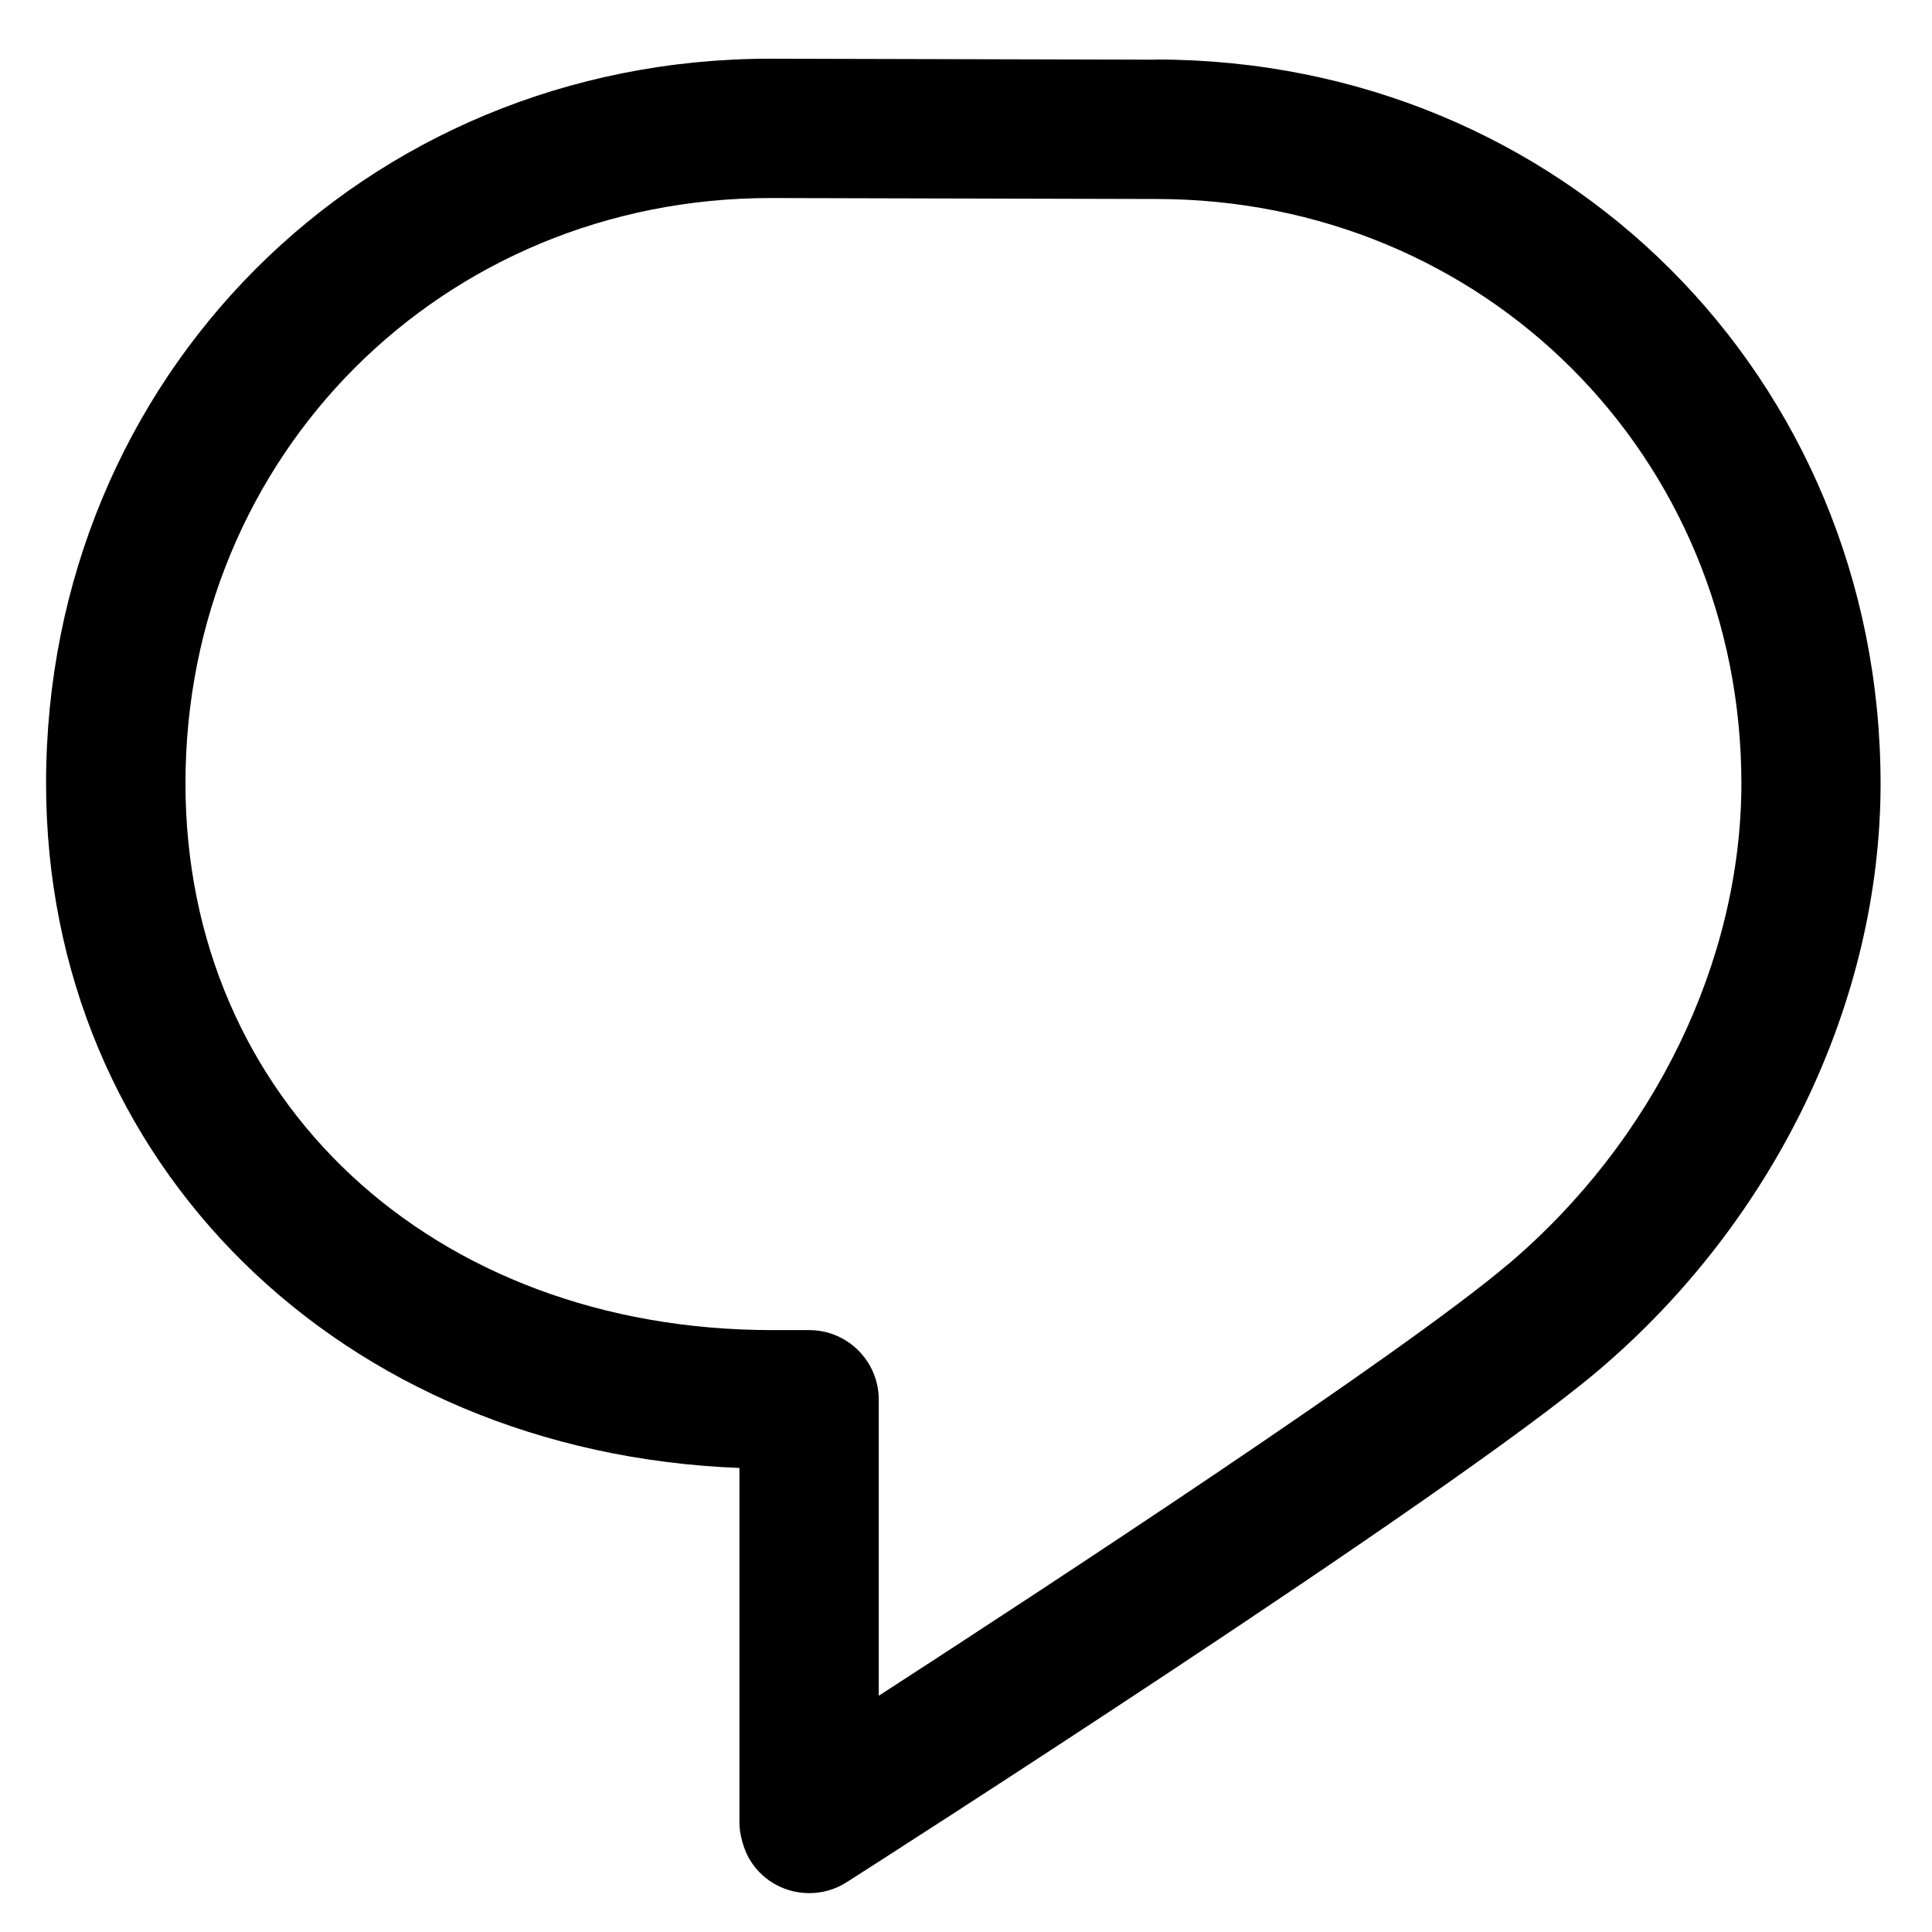
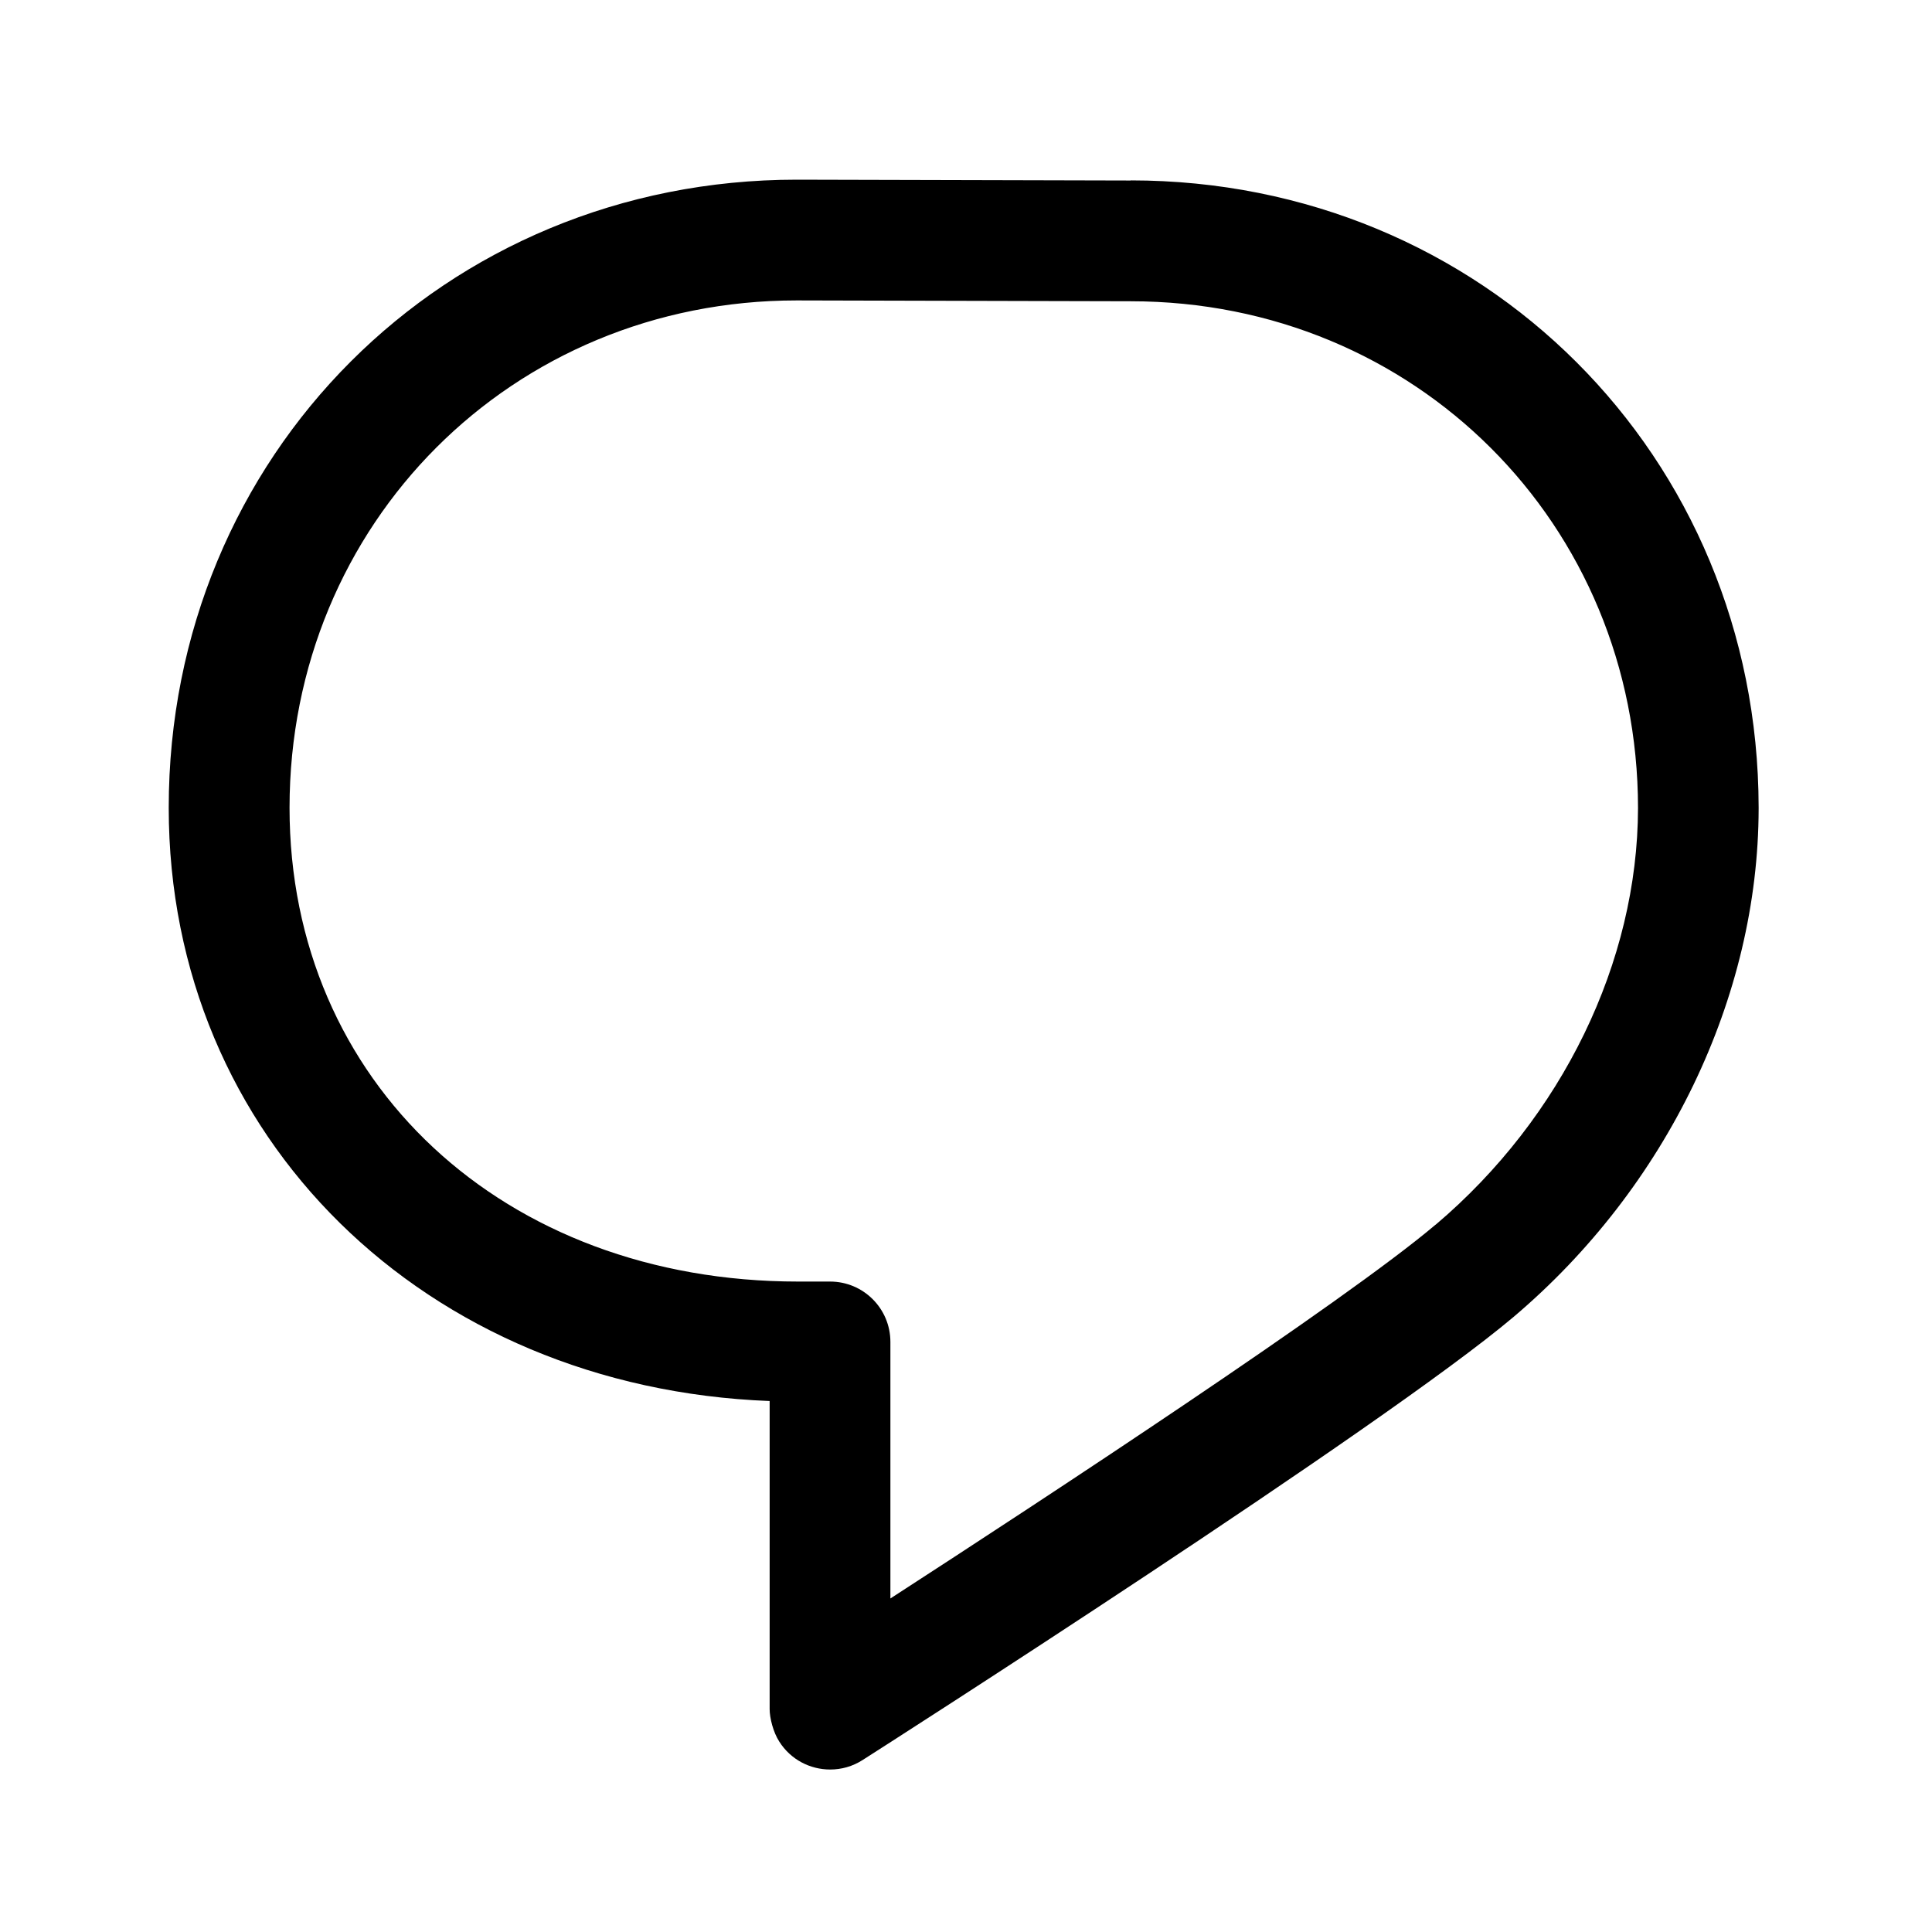
- <svg xmlns="http://www.w3.org/2000/svg" width="26" height="26" viewBox="0 0 26 26" fill="currentcolor">
-   <path d="M15.558 0.803L10.373 0.79H10.37C4.903 0.79 0.62 5.074 0.62 10.543C0.62 15.665 4.603 19.55 9.951 19.755V24.54C9.951 24.675 10.006 24.898 10.101 25.044C10.279 25.325 10.581 25.477 10.891 25.477C11.064 25.477 11.238 25.43 11.394 25.33C11.724 25.12 19.485 20.155 21.504 18.448C23.881 16.435 25.304 13.485 25.308 10.557V10.536C25.3 5.078 21.02 0.803 15.558 0.801V0.803ZM20.291 17.017C18.874 18.218 14.214 21.274 11.826 22.821V18.837C11.826 18.32 11.408 17.9 10.889 17.9H10.394C5.819 17.9 2.496 14.805 2.496 10.543C2.496 6.125 5.956 2.665 10.371 2.665L15.555 2.678H15.558C19.973 2.678 23.433 6.135 23.435 10.547C23.431 12.935 22.258 15.352 20.293 17.017H20.291Z" fill="currentcolor" />
+ <svg xmlns="http://www.w3.org/2000/svg" width="30" height="30" viewBox="0 0 30 30" fill="none">
+   <path d="M17.558 2.803L12.373 2.79H12.37C6.903 2.79 2.62 7.074 2.62 12.543C2.62 17.665 6.603 21.55 11.951 21.755V26.54C11.951 26.675 12.006 26.898 12.101 27.044C12.279 27.325 12.581 27.477 12.891 27.477C13.064 27.477 13.238 27.43 13.394 27.33C13.724 27.12 21.485 22.155 23.504 20.448C25.881 18.435 27.304 15.485 27.308 12.557V12.536C27.3 7.078 23.02 2.803 17.558 2.801V2.803ZM22.291 19.017C20.874 20.218 16.214 23.274 13.826 24.821V20.837C13.826 20.32 13.408 19.9 12.889 19.9H12.394C7.819 19.9 4.496 16.805 4.496 12.543C4.496 8.125 7.956 4.665 12.371 4.665L17.555 4.678H17.558C21.973 4.678 25.433 8.135 25.435 12.547C25.431 14.935 24.258 17.352 22.293 19.017H22.291Z" fill="currentcolor" />
</svg>
